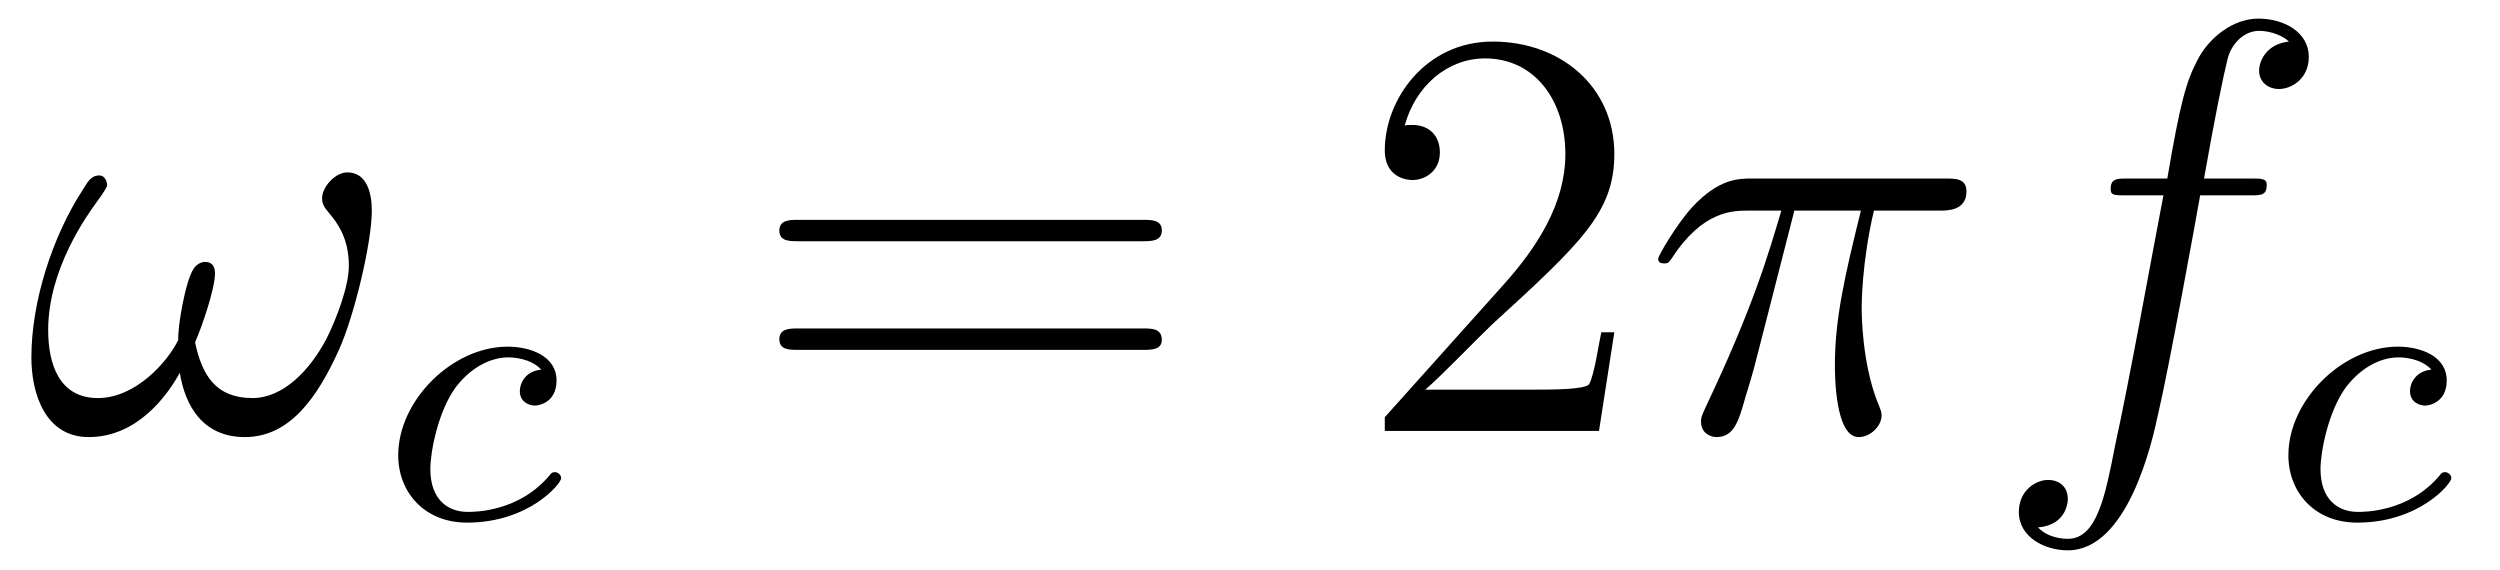
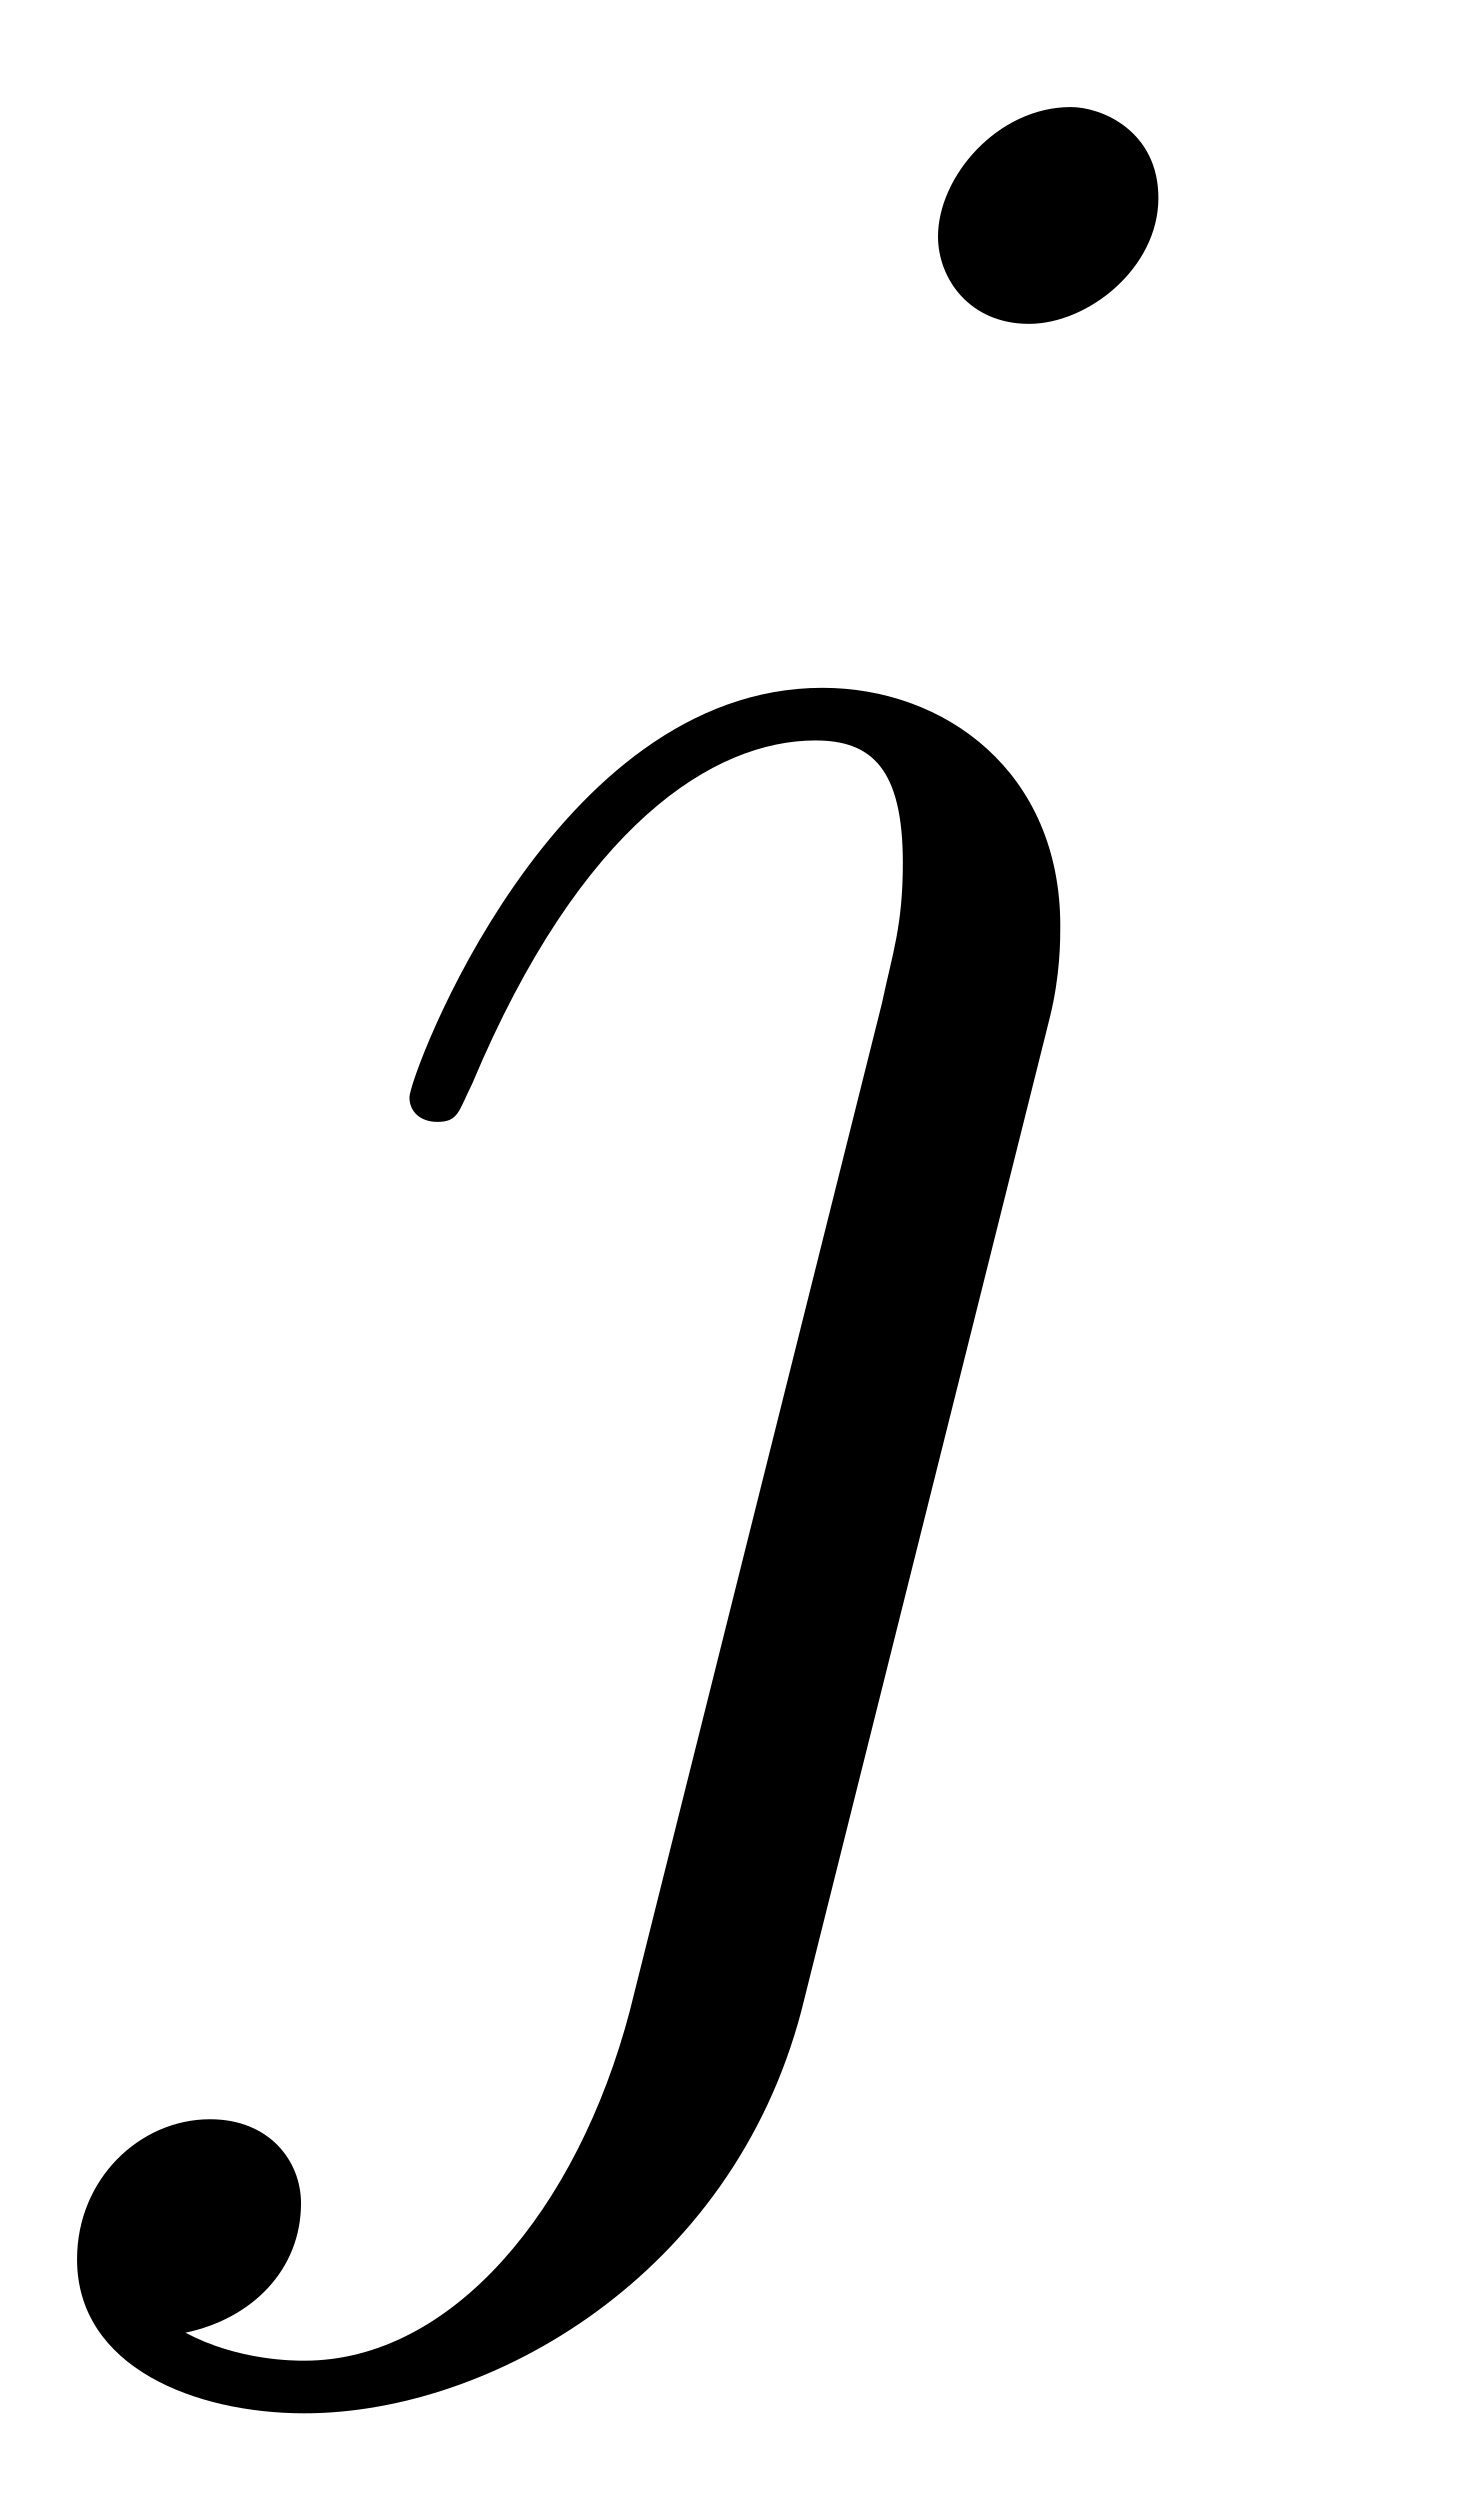
- <svg xmlns="http://www.w3.org/2000/svg" xmlns:xlink="http://www.w3.org/1999/xlink" viewBox="0 0 51.06 11.627" version="1.2">
+ <svg xmlns="http://www.w3.org/2000/svg" xmlns:xlink="http://www.w3.org/1999/xlink" viewBox="0 0 6.515 11.162" version="1.2">
  <defs>
    <g>
      <symbol overflow="visible" id="glyph0-0">
        <path style="stroke:none;" d="" />
      </symbol>
      <symbol overflow="visible" id="glyph0-1">
-         <path style="stroke:none;" d="M 7.094 -4.5 C 7.094 -4.844 7 -5.281 6.594 -5.281 C 6.344 -5.281 6.078 -4.984 6.078 -4.75 C 6.078 -4.641 6.125 -4.562 6.219 -4.453 C 6.391 -4.25 6.625 -3.938 6.625 -3.375 C 6.625 -2.938 6.359 -2.266 6.172 -1.891 C 5.828 -1.234 5.281 -0.672 4.656 -0.672 C 3.906 -0.672 3.625 -1.141 3.484 -1.812 C 3.625 -2.125 3.891 -2.906 3.891 -3.219 C 3.891 -3.344 3.844 -3.453 3.688 -3.453 C 3.609 -3.453 3.516 -3.406 3.453 -3.312 C 3.281 -3.047 3.125 -2.109 3.141 -1.859 C 2.922 -1.406 2.266 -0.672 1.5 -0.672 C 0.703 -0.672 0.484 -1.375 0.484 -2.062 C 0.484 -3.297 1.266 -4.391 1.484 -4.688 C 1.609 -4.859 1.688 -4.984 1.688 -5.016 C 1.688 -5.094 1.641 -5.219 1.531 -5.219 C 1.344 -5.219 1.281 -5.062 1.188 -4.922 C 0.578 -3.984 0.141 -2.656 0.141 -1.5 C 0.141 -0.766 0.422 0.125 1.312 0.125 C 2.312 0.125 2.922 -0.734 3.172 -1.188 C 3.281 -0.516 3.641 0.125 4.5 0.125 C 5.422 0.125 5.984 -0.688 6.422 -1.656 C 6.734 -2.344 7.094 -3.844 7.094 -4.5 Z M 7.094 -4.5 " />
-       </symbol>
-       <symbol overflow="visible" id="glyph0-2">
-         <path style="stroke:none;" d="M 3.094 -4.5 L 4.453 -4.5 C 4.125 -3.172 3.922 -2.297 3.922 -1.344 C 3.922 -1.172 3.922 0.125 4.406 0.125 C 4.656 0.125 4.875 -0.109 4.875 -0.312 C 4.875 -0.375 4.875 -0.391 4.797 -0.578 C 4.469 -1.406 4.469 -2.422 4.469 -2.516 C 4.469 -2.578 4.469 -3.438 4.719 -4.5 L 6.062 -4.5 C 6.219 -4.5 6.609 -4.5 6.609 -4.891 C 6.609 -5.156 6.391 -5.156 6.172 -5.156 L 2.234 -5.156 C 1.953 -5.156 1.547 -5.156 1 -4.562 C 0.688 -4.219 0.312 -3.578 0.312 -3.516 C 0.312 -3.438 0.375 -3.422 0.438 -3.422 C 0.531 -3.422 0.531 -3.453 0.594 -3.531 C 1.219 -4.5 1.844 -4.5 2.141 -4.5 L 2.828 -4.5 C 2.562 -3.609 2.266 -2.562 1.281 -0.484 C 1.188 -0.281 1.188 -0.266 1.188 -0.188 C 1.188 0.062 1.406 0.125 1.5 0.125 C 1.859 0.125 1.953 -0.188 2.094 -0.688 C 2.281 -1.297 2.281 -1.328 2.406 -1.812 Z M 3.094 -4.5 " />
-       </symbol>
-       <symbol overflow="visible" id="glyph0-3">
-         <path style="stroke:none;" d="M 5.328 -4.812 C 5.562 -4.812 5.672 -4.812 5.672 -5.031 C 5.672 -5.156 5.562 -5.156 5.359 -5.156 L 4.391 -5.156 C 4.609 -6.391 4.781 -7.234 4.875 -7.609 C 4.953 -7.906 5.203 -8.172 5.516 -8.172 C 5.766 -8.172 6.016 -8.062 6.125 -7.953 C 5.672 -7.906 5.516 -7.562 5.516 -7.359 C 5.516 -7.125 5.703 -6.984 5.922 -6.984 C 6.172 -6.984 6.531 -7.188 6.531 -7.641 C 6.531 -8.141 6.031 -8.422 5.5 -8.422 C 4.984 -8.422 4.484 -8.031 4.25 -7.562 C 4.031 -7.141 3.906 -6.719 3.641 -5.156 L 2.828 -5.156 C 2.609 -5.156 2.484 -5.156 2.484 -4.938 C 2.484 -4.812 2.562 -4.812 2.797 -4.812 L 3.562 -4.812 C 3.344 -3.688 2.859 -0.984 2.578 0.281 C 2.375 1.328 2.203 2.203 1.609 2.203 C 1.562 2.203 1.219 2.203 1 1.969 C 1.609 1.922 1.609 1.406 1.609 1.391 C 1.609 1.141 1.438 1 1.203 1 C 0.969 1 0.609 1.203 0.609 1.656 C 0.609 2.172 1.141 2.438 1.609 2.438 C 2.828 2.438 3.328 0.25 3.453 -0.344 C 3.672 -1.266 4.25 -4.453 4.312 -4.812 Z M 5.328 -4.812 " />
-       </symbol>
-       <symbol overflow="visible" id="glyph1-0">
-         <path style="stroke:none;" d="" />
-       </symbol>
-       <symbol overflow="visible" id="glyph1-1">
-         <path style="stroke:none;" d="M 3.266 -3.047 C 2.938 -3.016 2.828 -2.766 2.828 -2.609 C 2.828 -2.375 3.031 -2.312 3.141 -2.312 C 3.172 -2.312 3.578 -2.344 3.578 -2.828 C 3.578 -3.312 3.062 -3.516 2.578 -3.516 C 1.453 -3.516 0.344 -2.422 0.344 -1.297 C 0.344 -0.547 0.875 0.078 1.75 0.078 C 3.016 0.078 3.672 -0.719 3.672 -0.828 C 3.672 -0.906 3.594 -0.953 3.547 -0.953 C 3.5 -0.953 3.469 -0.938 3.438 -0.891 C 2.812 -0.141 1.906 -0.141 1.766 -0.141 C 1.344 -0.141 1 -0.406 1 -1.016 C 1 -1.359 1.156 -2.203 1.531 -2.703 C 1.875 -3.141 2.281 -3.297 2.594 -3.297 C 2.688 -3.297 3.047 -3.281 3.266 -3.047 Z M 3.266 -3.047 " />
-       </symbol>
-       <symbol overflow="visible" id="glyph2-0">
-         <path style="stroke:none;" d="" />
-       </symbol>
-       <symbol overflow="visible" id="glyph2-1">
-         <path style="stroke:none;" d="M 8.062 -3.875 C 8.234 -3.875 8.453 -3.875 8.453 -4.094 C 8.453 -4.312 8.25 -4.312 8.062 -4.312 L 1.031 -4.312 C 0.859 -4.312 0.641 -4.312 0.641 -4.094 C 0.641 -3.875 0.844 -3.875 1.031 -3.875 Z M 8.062 -1.656 C 8.234 -1.656 8.453 -1.656 8.453 -1.859 C 8.453 -2.094 8.25 -2.094 8.062 -2.094 L 1.031 -2.094 C 0.859 -2.094 0.641 -2.094 0.641 -1.875 C 0.641 -1.656 0.844 -1.656 1.031 -1.656 Z M 8.062 -1.656 " />
-       </symbol>
-       <symbol overflow="visible" id="glyph2-2">
-         <path style="stroke:none;" d="M 5.266 -2.016 L 5 -2.016 C 4.953 -1.812 4.859 -1.141 4.75 -0.953 C 4.656 -0.844 3.984 -0.844 3.625 -0.844 L 1.406 -0.844 C 1.734 -1.125 2.469 -1.891 2.766 -2.172 C 4.594 -3.844 5.266 -4.469 5.266 -5.656 C 5.266 -7.031 4.172 -7.953 2.781 -7.953 C 1.406 -7.953 0.578 -6.766 0.578 -5.734 C 0.578 -5.125 1.109 -5.125 1.141 -5.125 C 1.406 -5.125 1.703 -5.312 1.703 -5.688 C 1.703 -6.031 1.484 -6.25 1.141 -6.25 C 1.047 -6.25 1.016 -6.25 0.984 -6.234 C 1.203 -7.047 1.859 -7.609 2.625 -7.609 C 3.641 -7.609 4.266 -6.75 4.266 -5.656 C 4.266 -4.641 3.688 -3.75 3 -2.984 L 0.578 -0.281 L 0.578 0 L 4.953 0 Z M 5.266 -2.016 " />
+         <path style="stroke:none;" d="M 4.188 -3.797 C 4.234 -3.984 4.234 -4.141 4.234 -4.203 C 4.234 -4.891 3.719 -5.266 3.172 -5.266 C 1.969 -5.266 1.328 -3.531 1.328 -3.438 C 1.328 -3.375 1.375 -3.328 1.453 -3.328 C 1.547 -3.328 1.547 -3.375 1.609 -3.5 C 2.094 -4.656 2.688 -5.031 3.141 -5.031 C 3.391 -5.031 3.531 -4.906 3.531 -4.484 C 3.531 -4.203 3.484 -4.078 3.438 -3.859 L 2.312 0.641 C 2.078 1.531 1.516 2.203 0.859 2.203 C 0.812 2.203 0.562 2.203 0.328 2.078 C 0.625 2.016 0.844 1.797 0.844 1.5 C 0.844 1.312 0.703 1.125 0.438 1.125 C 0.125 1.125 -0.156 1.391 -0.156 1.75 C -0.156 2.234 0.375 2.438 0.859 2.438 C 1.688 2.438 2.766 1.828 3.078 0.641 Z M 4.672 -7.453 C 4.672 -7.75 4.422 -7.859 4.281 -7.859 C 3.953 -7.859 3.688 -7.547 3.688 -7.281 C 3.688 -7.094 3.828 -6.891 4.094 -6.891 C 4.359 -6.891 4.672 -7.141 4.672 -7.453 Z M 4.672 -7.453 " />
      </symbol>
    </g>
-     <clipPath id="clip1">
-       <path d="M 41 0 L 48 0 L 48 11.629 L 41 11.629 Z M 41 0 " />
-     </clipPath>
  </defs>
  <g id="surface1">
    <g style="fill:rgb(0%,0%,0%);fill-opacity:1;">
-       <use xlink:href="#glyph0-1" x="0.5" y="8.802" />
-     </g>
-     <g style="fill:rgb(0%,0%,0%);fill-opacity:1;">
-       <use xlink:href="#glyph1-1" x="7.789" y="10.596" />
-     </g>
-     <g style="fill:rgb(0%,0%,0%);fill-opacity:1;">
-       <use xlink:href="#glyph2-1" x="15.276" y="8.802" />
-     </g>
-     <g style="fill:rgb(0%,0%,0%);fill-opacity:1;">
-       <use xlink:href="#glyph2-2" x="27.705" y="8.802" />
-     </g>
-     <g style="fill:rgb(0%,0%,0%);fill-opacity:1;">
-       <use xlink:href="#glyph0-2" x="33.554" y="8.802" />
-     </g>
-     <g clip-path="url(#clip1)" clip-rule="nonzero">
-       <g style="fill:rgb(0%,0%,0%);fill-opacity:1;">
-         <use xlink:href="#glyph0-3" x="40.624" y="8.802" />
-       </g>
-     </g>
-     <g style="fill:rgb(0%,0%,0%);fill-opacity:1;">
-       <use xlink:href="#glyph1-1" x="46.394" y="10.596" />
+       <use xlink:href="#glyph0-1" x="0.5" y="8.337" />
    </g>
  </g>
</svg>
